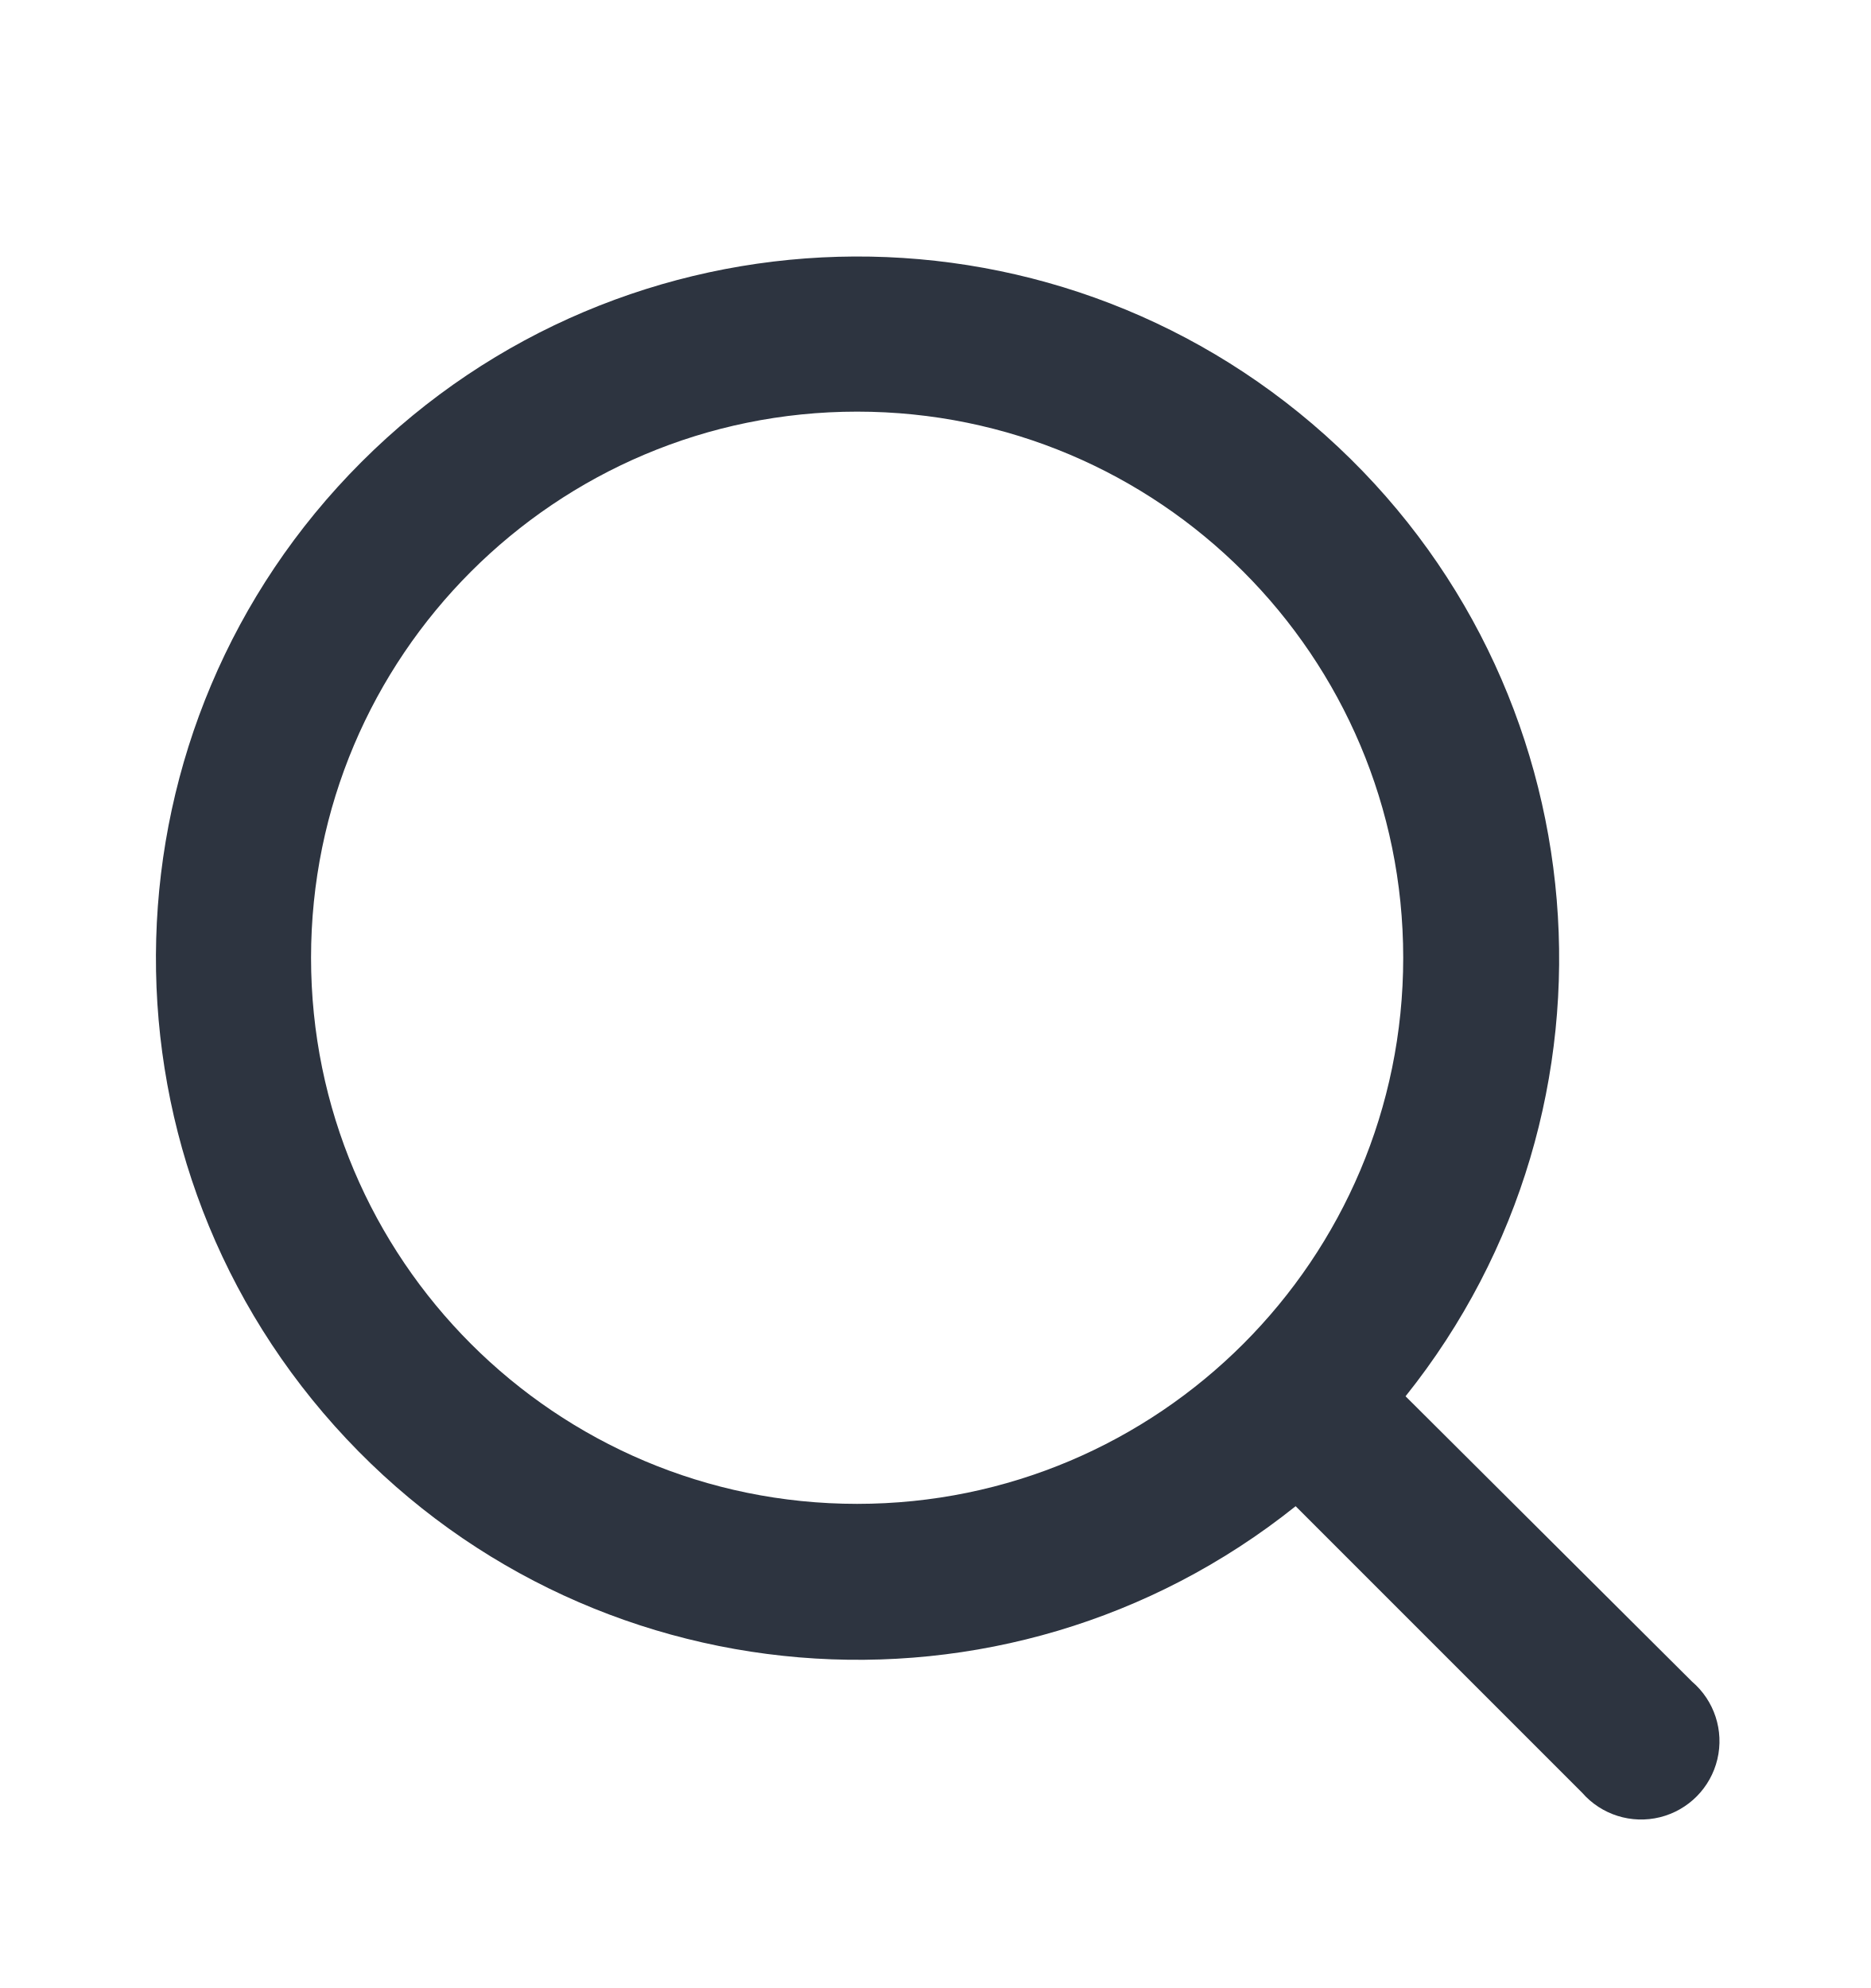
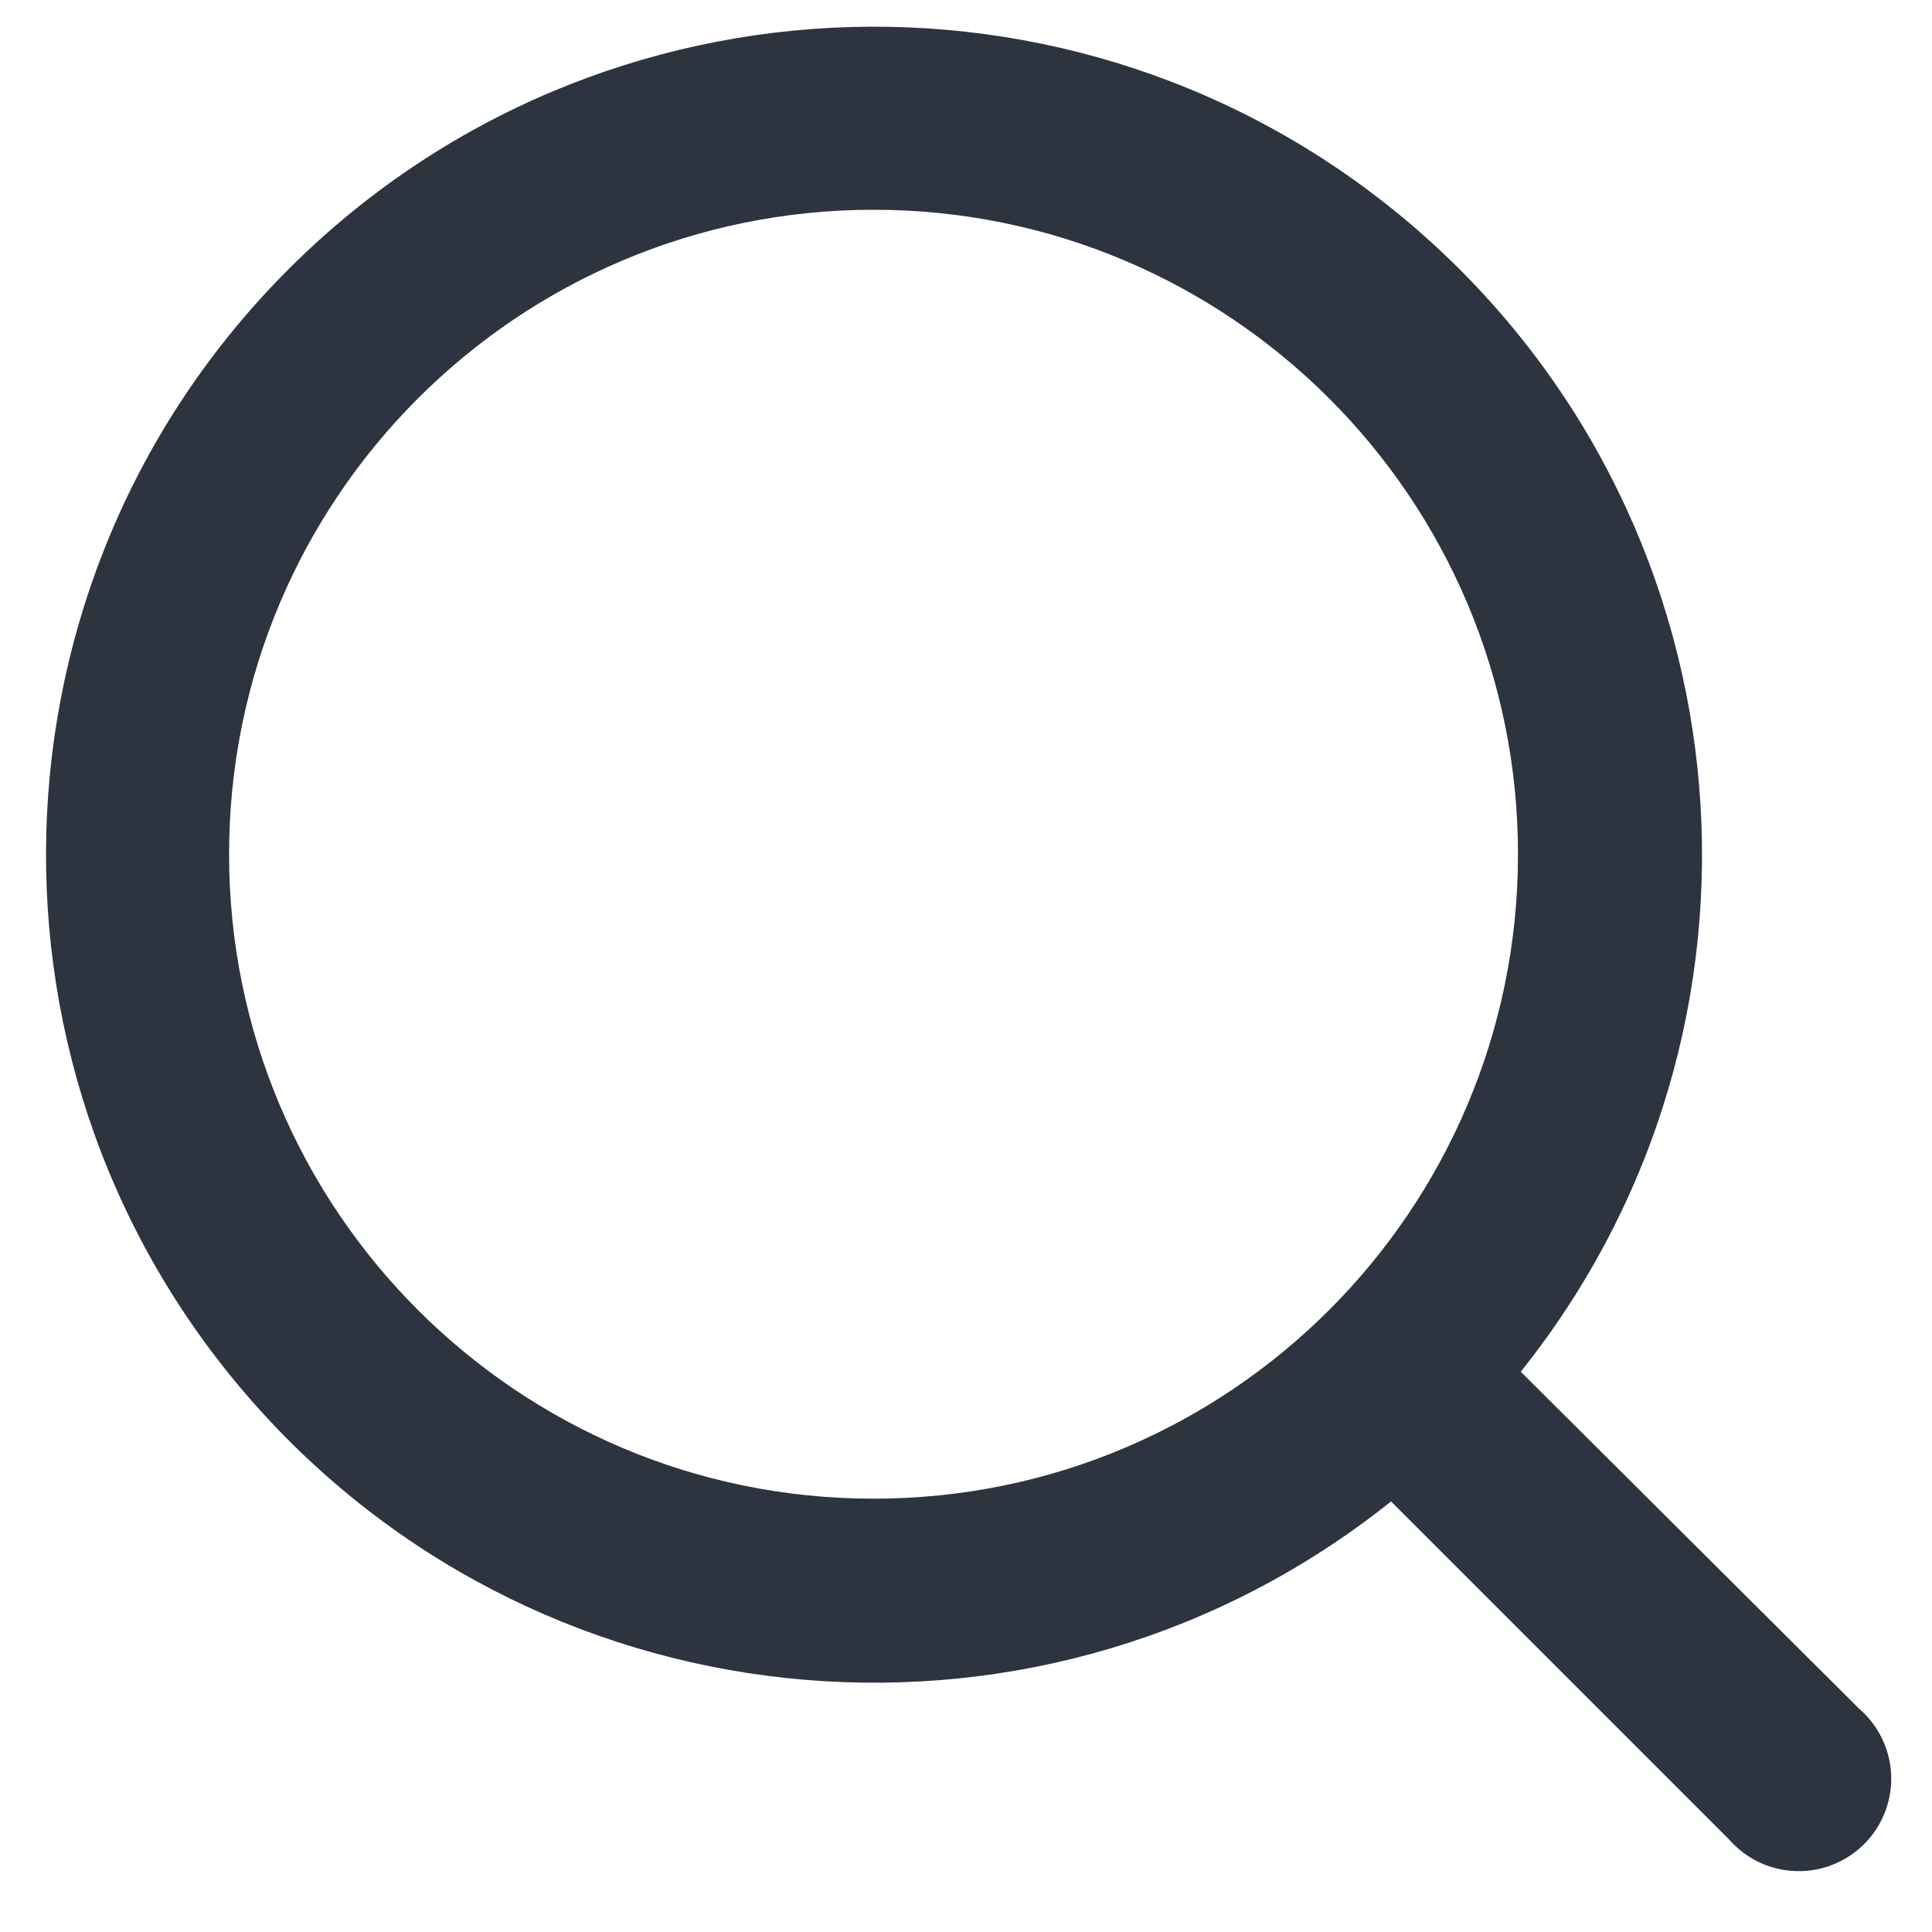
- <svg xmlns="http://www.w3.org/2000/svg" width="16" height="17" fill="none">
-   <path fill-rule="evenodd" clip-rule="evenodd" d="M2.66 8.19a4.67 4.67 0 1 1 9.34 0 4.67 4.67 0 0 1-9.34 0Zm8.42 4.69a6 6 0 1 1 .94-.94l2.45 2.44a.67.67 0 1 1-.94.95l-2.45-2.45Z" fill="#2D3440" />
+ <svg xmlns="http://www.w3.org/2000/svg" width="14" height="14" viewBox="0 0 14 14" fill="none">
+   <path fill-rule="evenodd" clip-rule="evenodd" d="M1.66 6.19a4.67 4.67 0 1 1 9.34 0 4.67 4.67 0 0 1-9.34 0Zm8.42 4.69a6 6 0 1 1 .94-.94l2.45 2.44a.67.67 0 1 1-.94.95l-2.45-2.45Z" fill="#2D3440" />
</svg>
